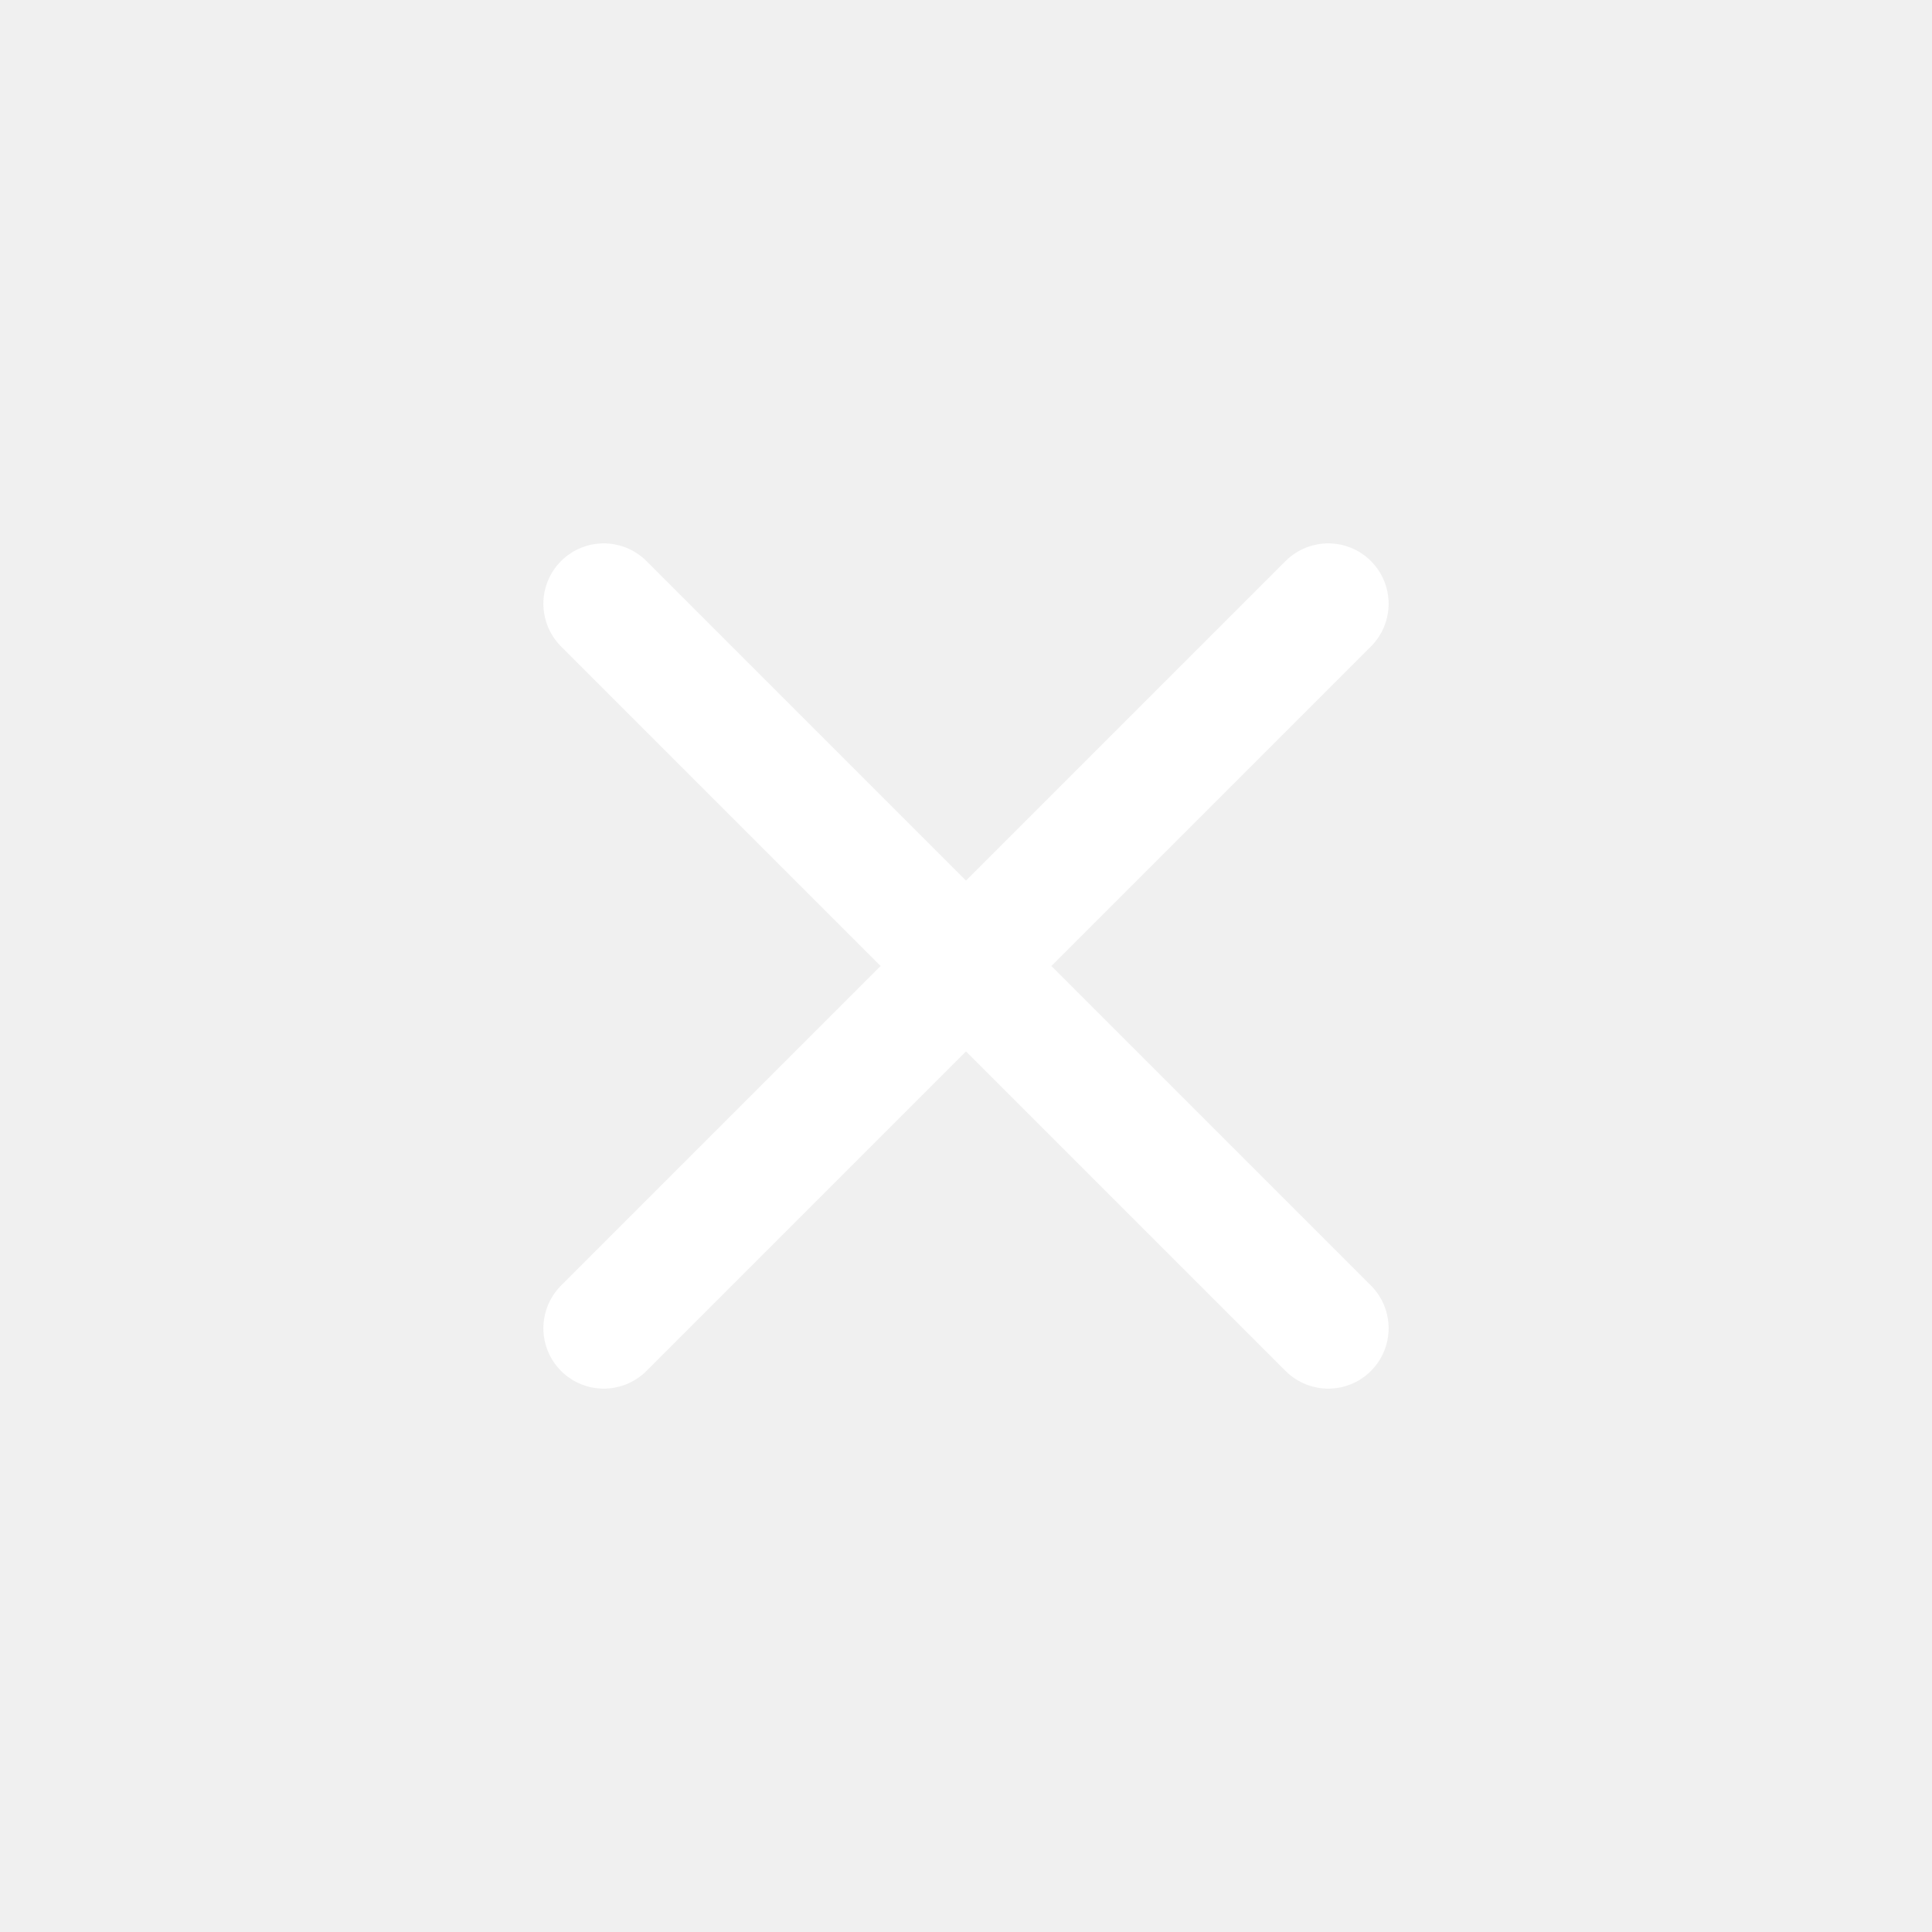
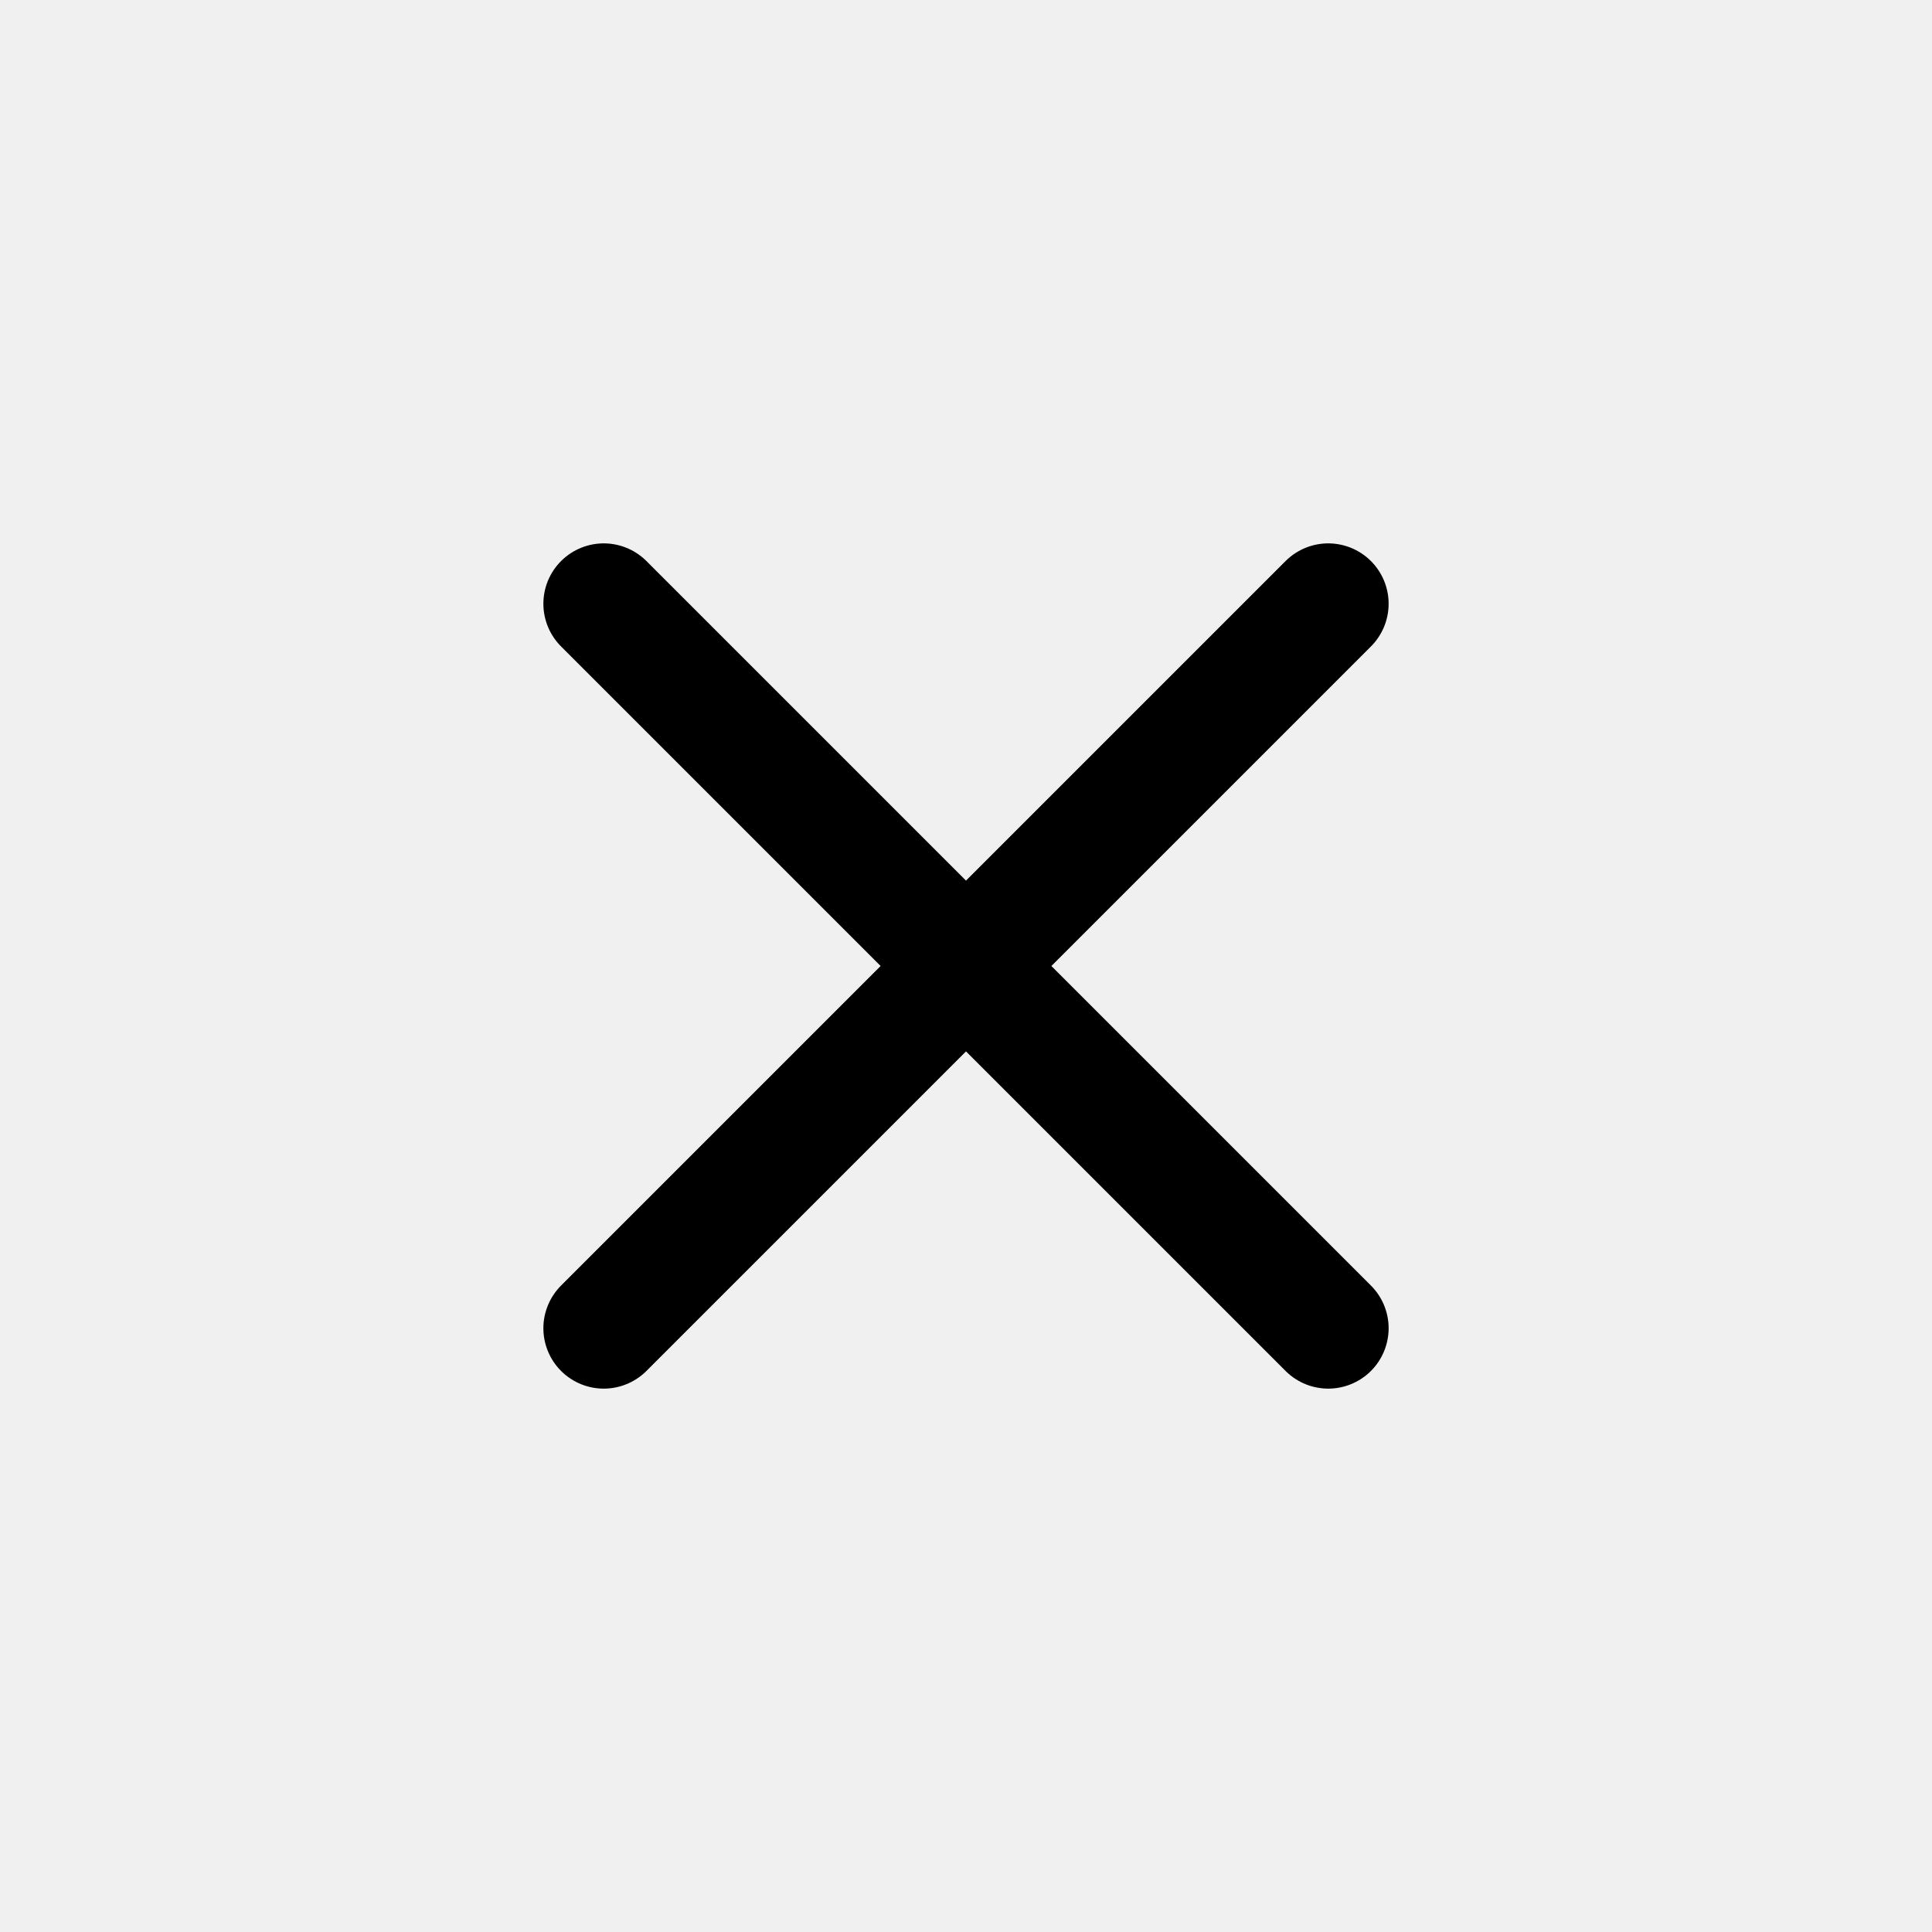
<svg xmlns="http://www.w3.org/2000/svg" width="32" height="32" viewBox="0 0 32 32" fill="none">
-   <path d="M10 10L22 22M10 22L22 10" stroke="white" stroke-width="2" stroke-linecap="round" stroke-linejoin="round" />
+   <path d="M10 10L22 22M10 22L22 10" stroke="currentColor" stroke-width="2" stroke-linecap="round" stroke-linejoin="round" />
</svg>
